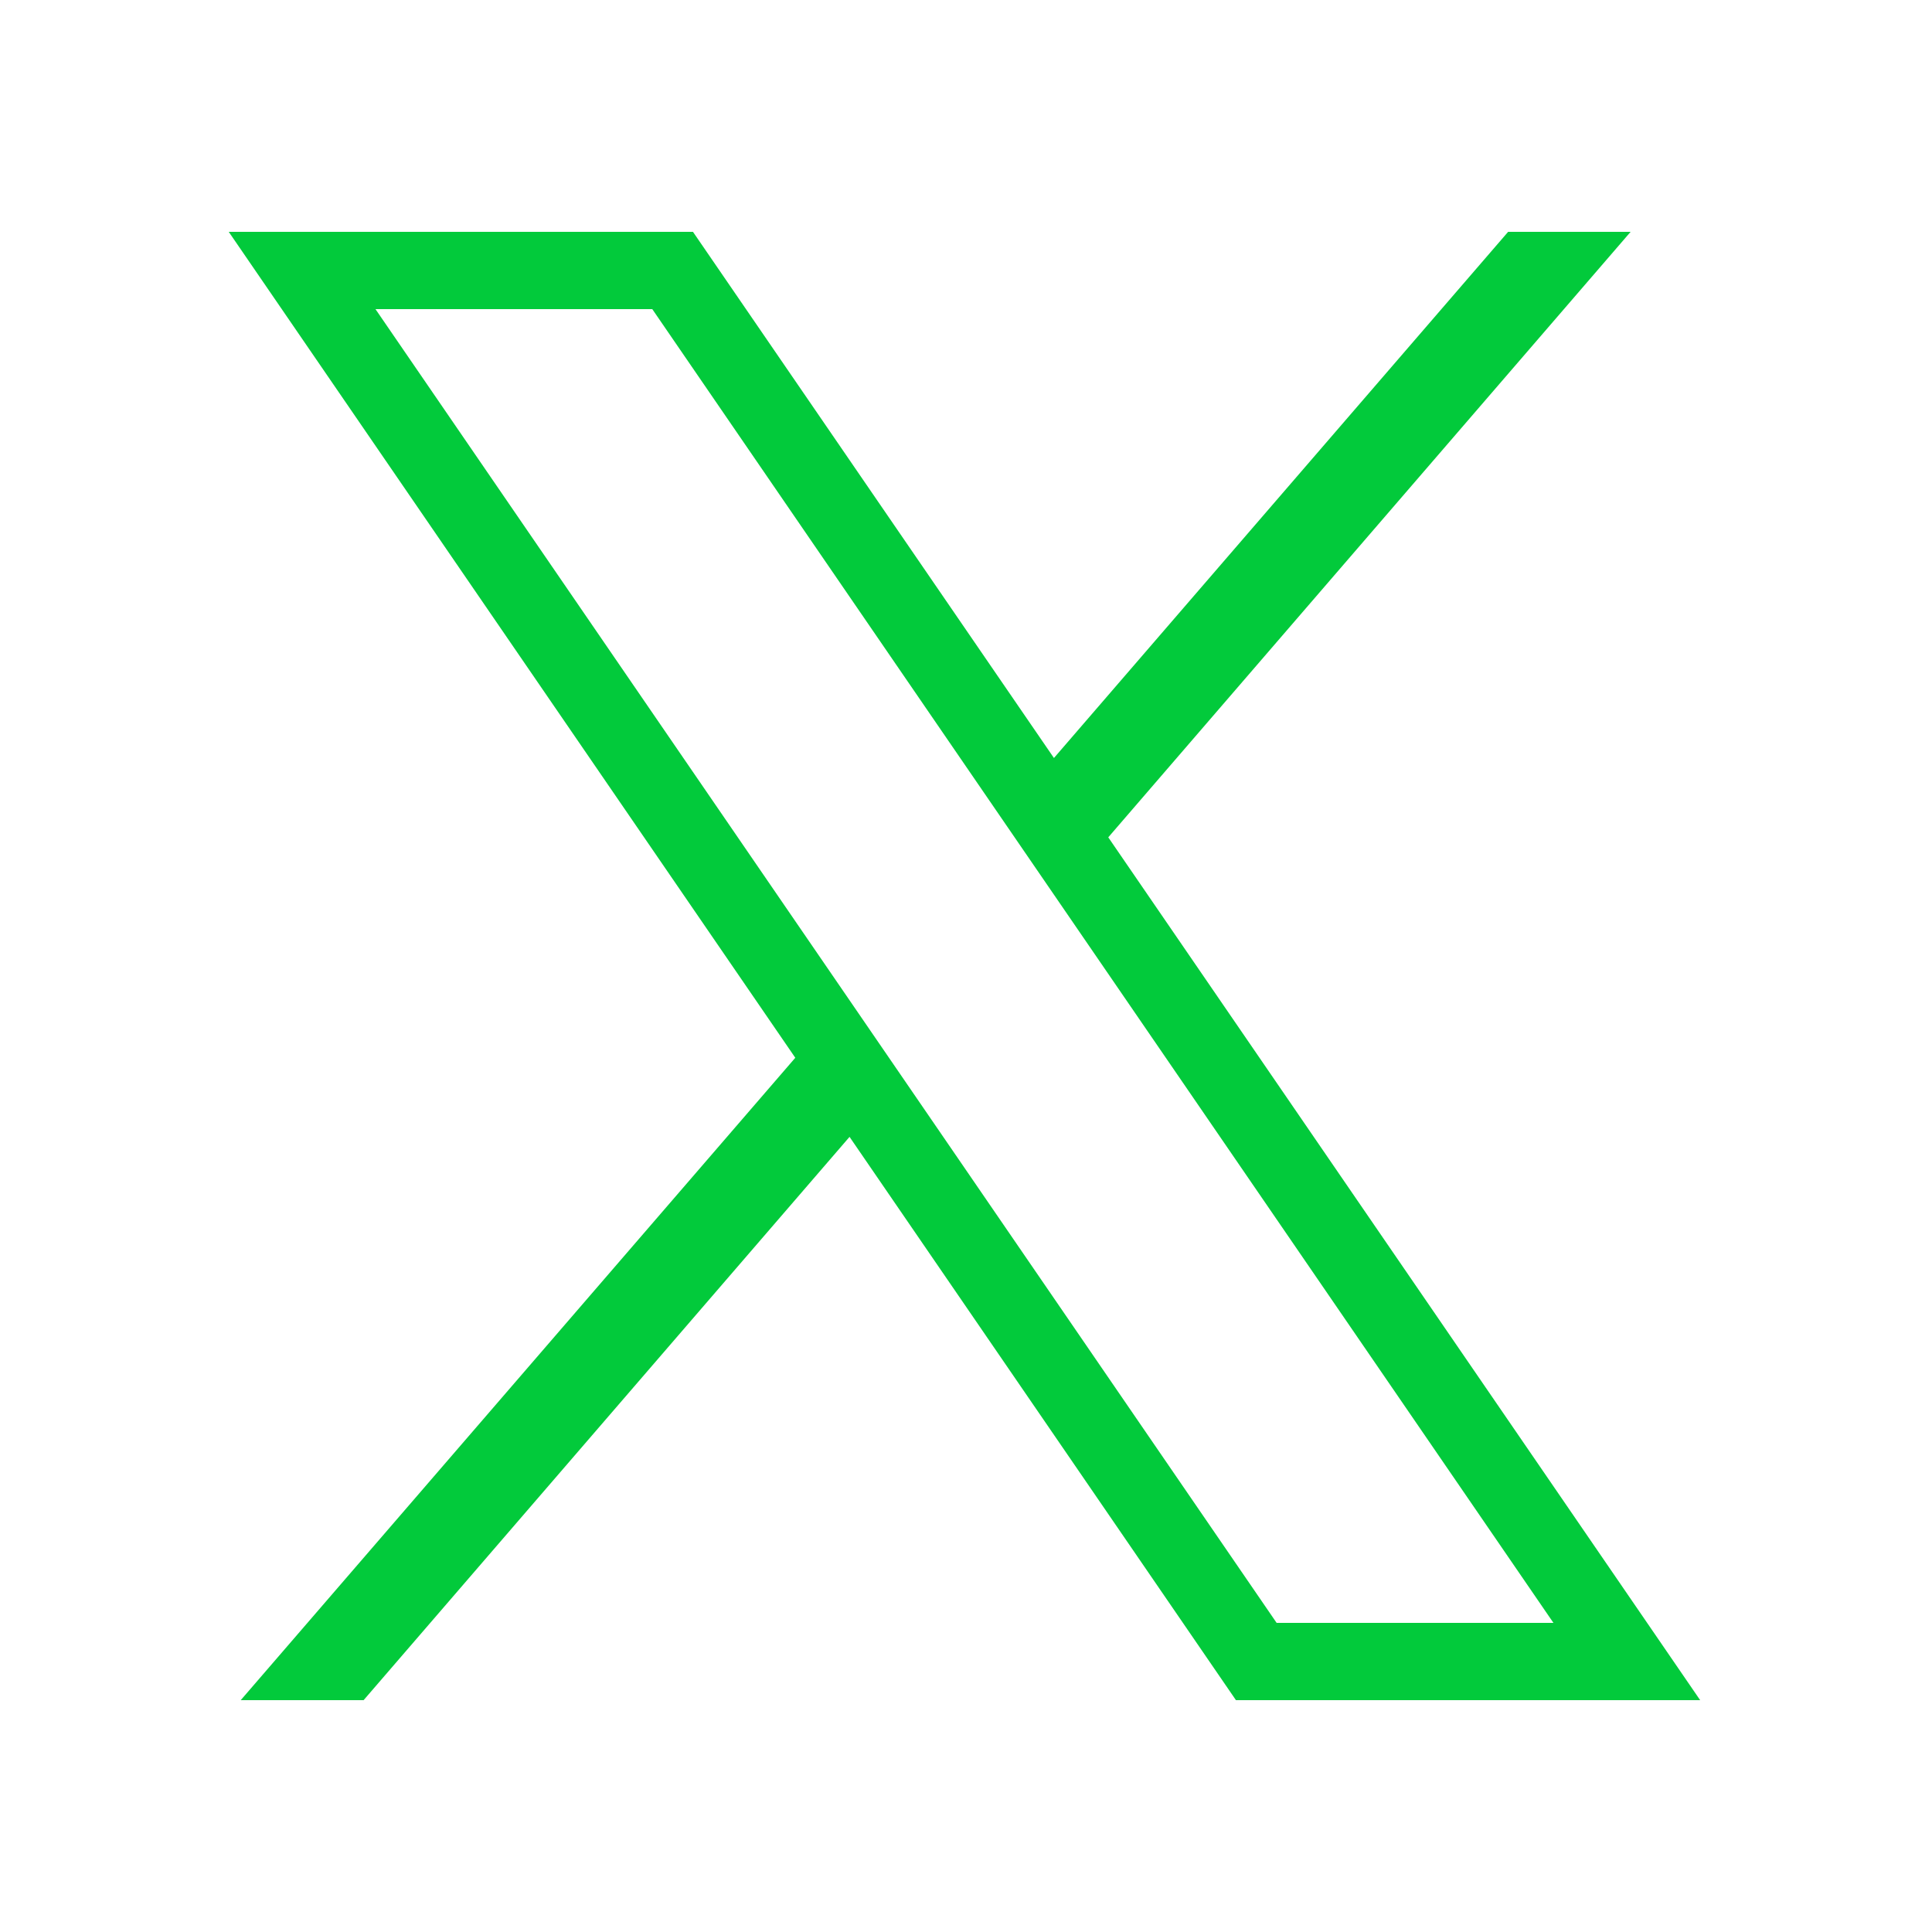
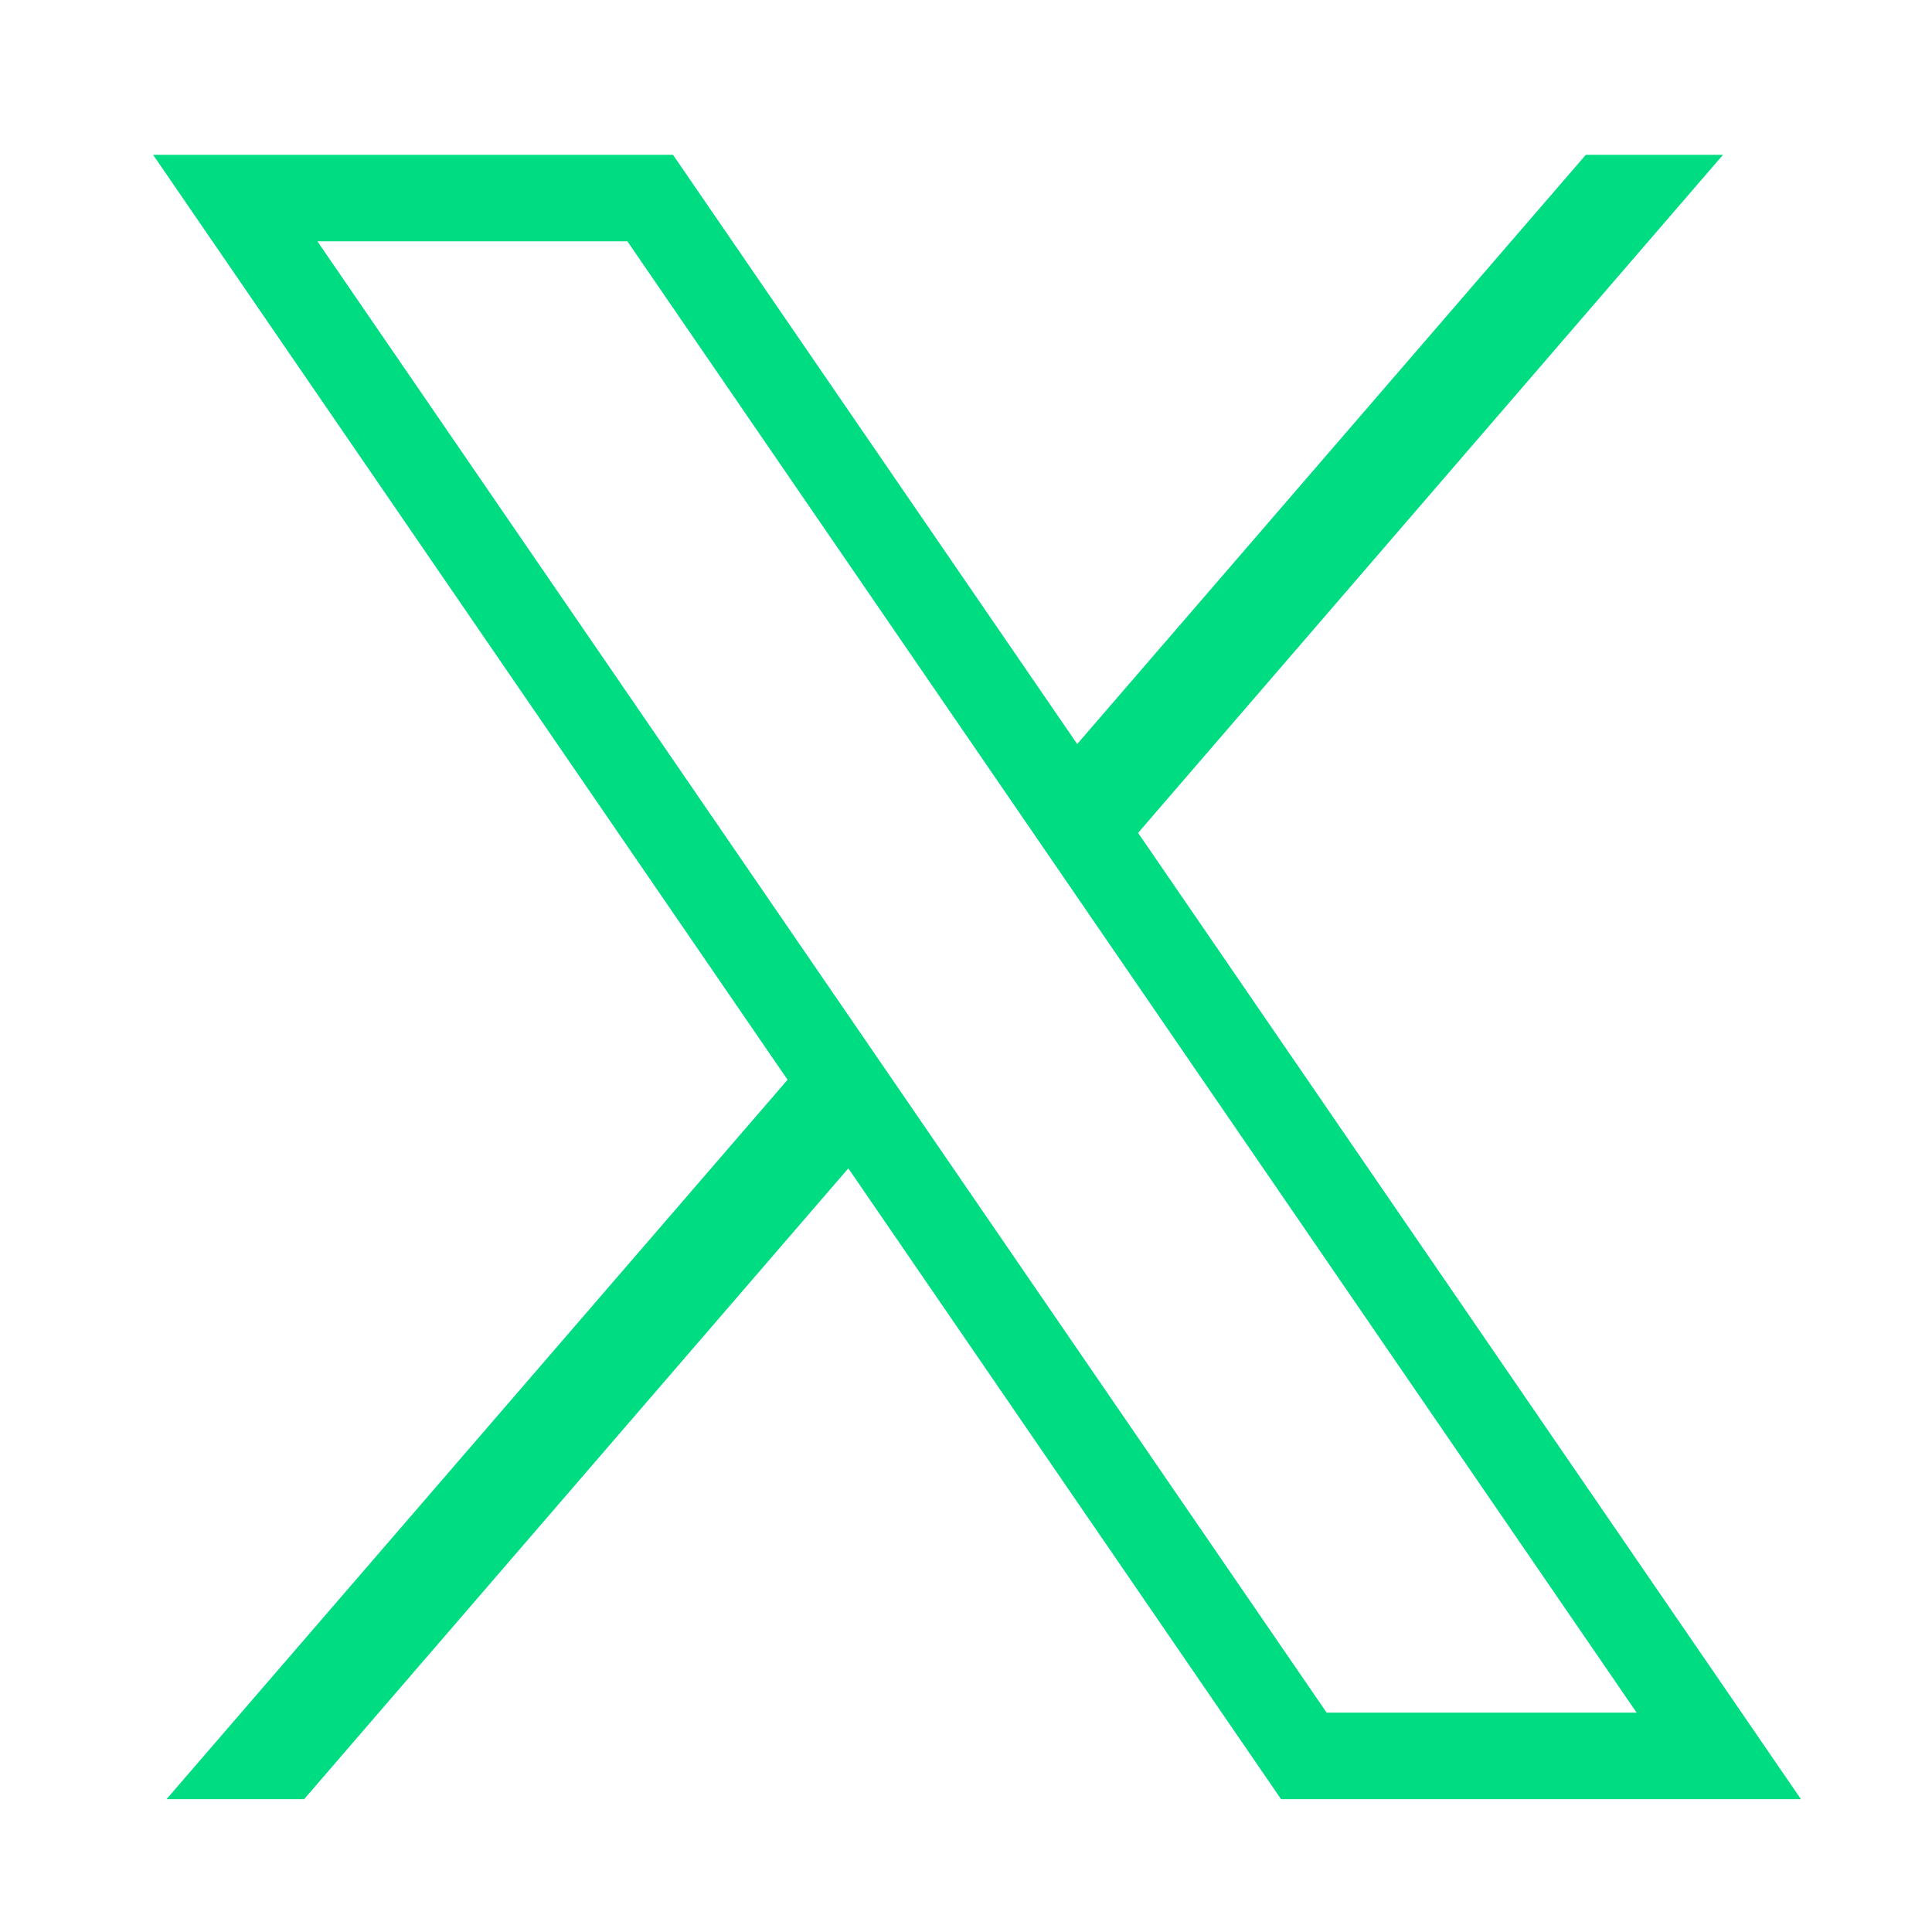
- <svg xmlns="http://www.w3.org/2000/svg" viewBox="0,0,256,256" width="50px" height="50px" fill-rule="nonzero">
-   <g fill="#02ca3b" fill-rule="nonzero" stroke="none" stroke-width="1" stroke-linecap="butt" stroke-linejoin="miter" stroke-miterlimit="10" stroke-dasharray="" stroke-dashoffset="0" font-family="none" font-weight="none" font-size="none" text-anchor="none" style="mix-blend-mode: normal">
-     <g transform="scale(5.12,5.12)">
-       <path d="M5.92,6l14.662,21.375l-14.352,16.625h3.18l12.576,-14.578l10,14.578h12.014l-15.318,-22.33l13.518,-15.67h-3.17l-11.754,13.617l-9.342,-13.617zM9.717,8h7.164l23.322,34h-7.164z" />
-     </g>
+ <svg xmlns="http://www.w3.org/2000/svg" version="1.1" width="1080" height="1080" viewBox="0 0 1080 1080" xml:space="preserve">
+   <defs>
+ </defs>
+   <g transform="matrix(1 0 0 1 540 540)" id="f828b581-551f-48c4-bf8f-8705cd632c48">
+ </g>
+   <g transform="matrix(1 0 0 1 540 540)" id="9d002f9d-71a6-4e0f-9bc2-10d240db49c1">
+     <rect style="stroke: none; stroke-width: 1; stroke-dasharray: none; stroke-linecap: butt; stroke-dashoffset: 0; stroke-linejoin: miter; stroke-miterlimit: 4; fill: rgb(255,255,255); fill-rule: nonzero; opacity: 1; visibility: hidden;" vector-effect="non-scaling-stroke" x="-540" y="-540" rx="0" ry="0" width="1080" height="1080" />
+   </g>
+   <g transform="matrix(24.19 0 0 24.19 546.16 546.14)">
+     <path style="stroke: rgb(0,0,0); stroke-width: 0; stroke-dasharray: none; stroke-linecap: butt; stroke-dashoffset: 0; stroke-linejoin: miter; stroke-miterlimit: 4; fill: rgb(0,220,130); fill-rule: nonzero; opacity: 1;" vector-effect="non-scaling-stroke" transform=" translate(-24.96, -25)" d="M 5.92 6 L 20.582 27.375 L 6.23 44 L 9.41 44 L 21.986 29.422 L 31.986 44 L 44 44 L 28.682 21.67 L 42.199 6 L 39.029 6 L 27.275 19.617 L 17.934 6 z M 9.717 8 L 16.881 8 L 40.203 42 L 33.039 42 z" stroke-linecap="round" />
+   </g>
+   <g transform="matrix(NaN NaN NaN NaN 0 0)">
+     <g style="">
+ </g>
  </g>
</svg>
